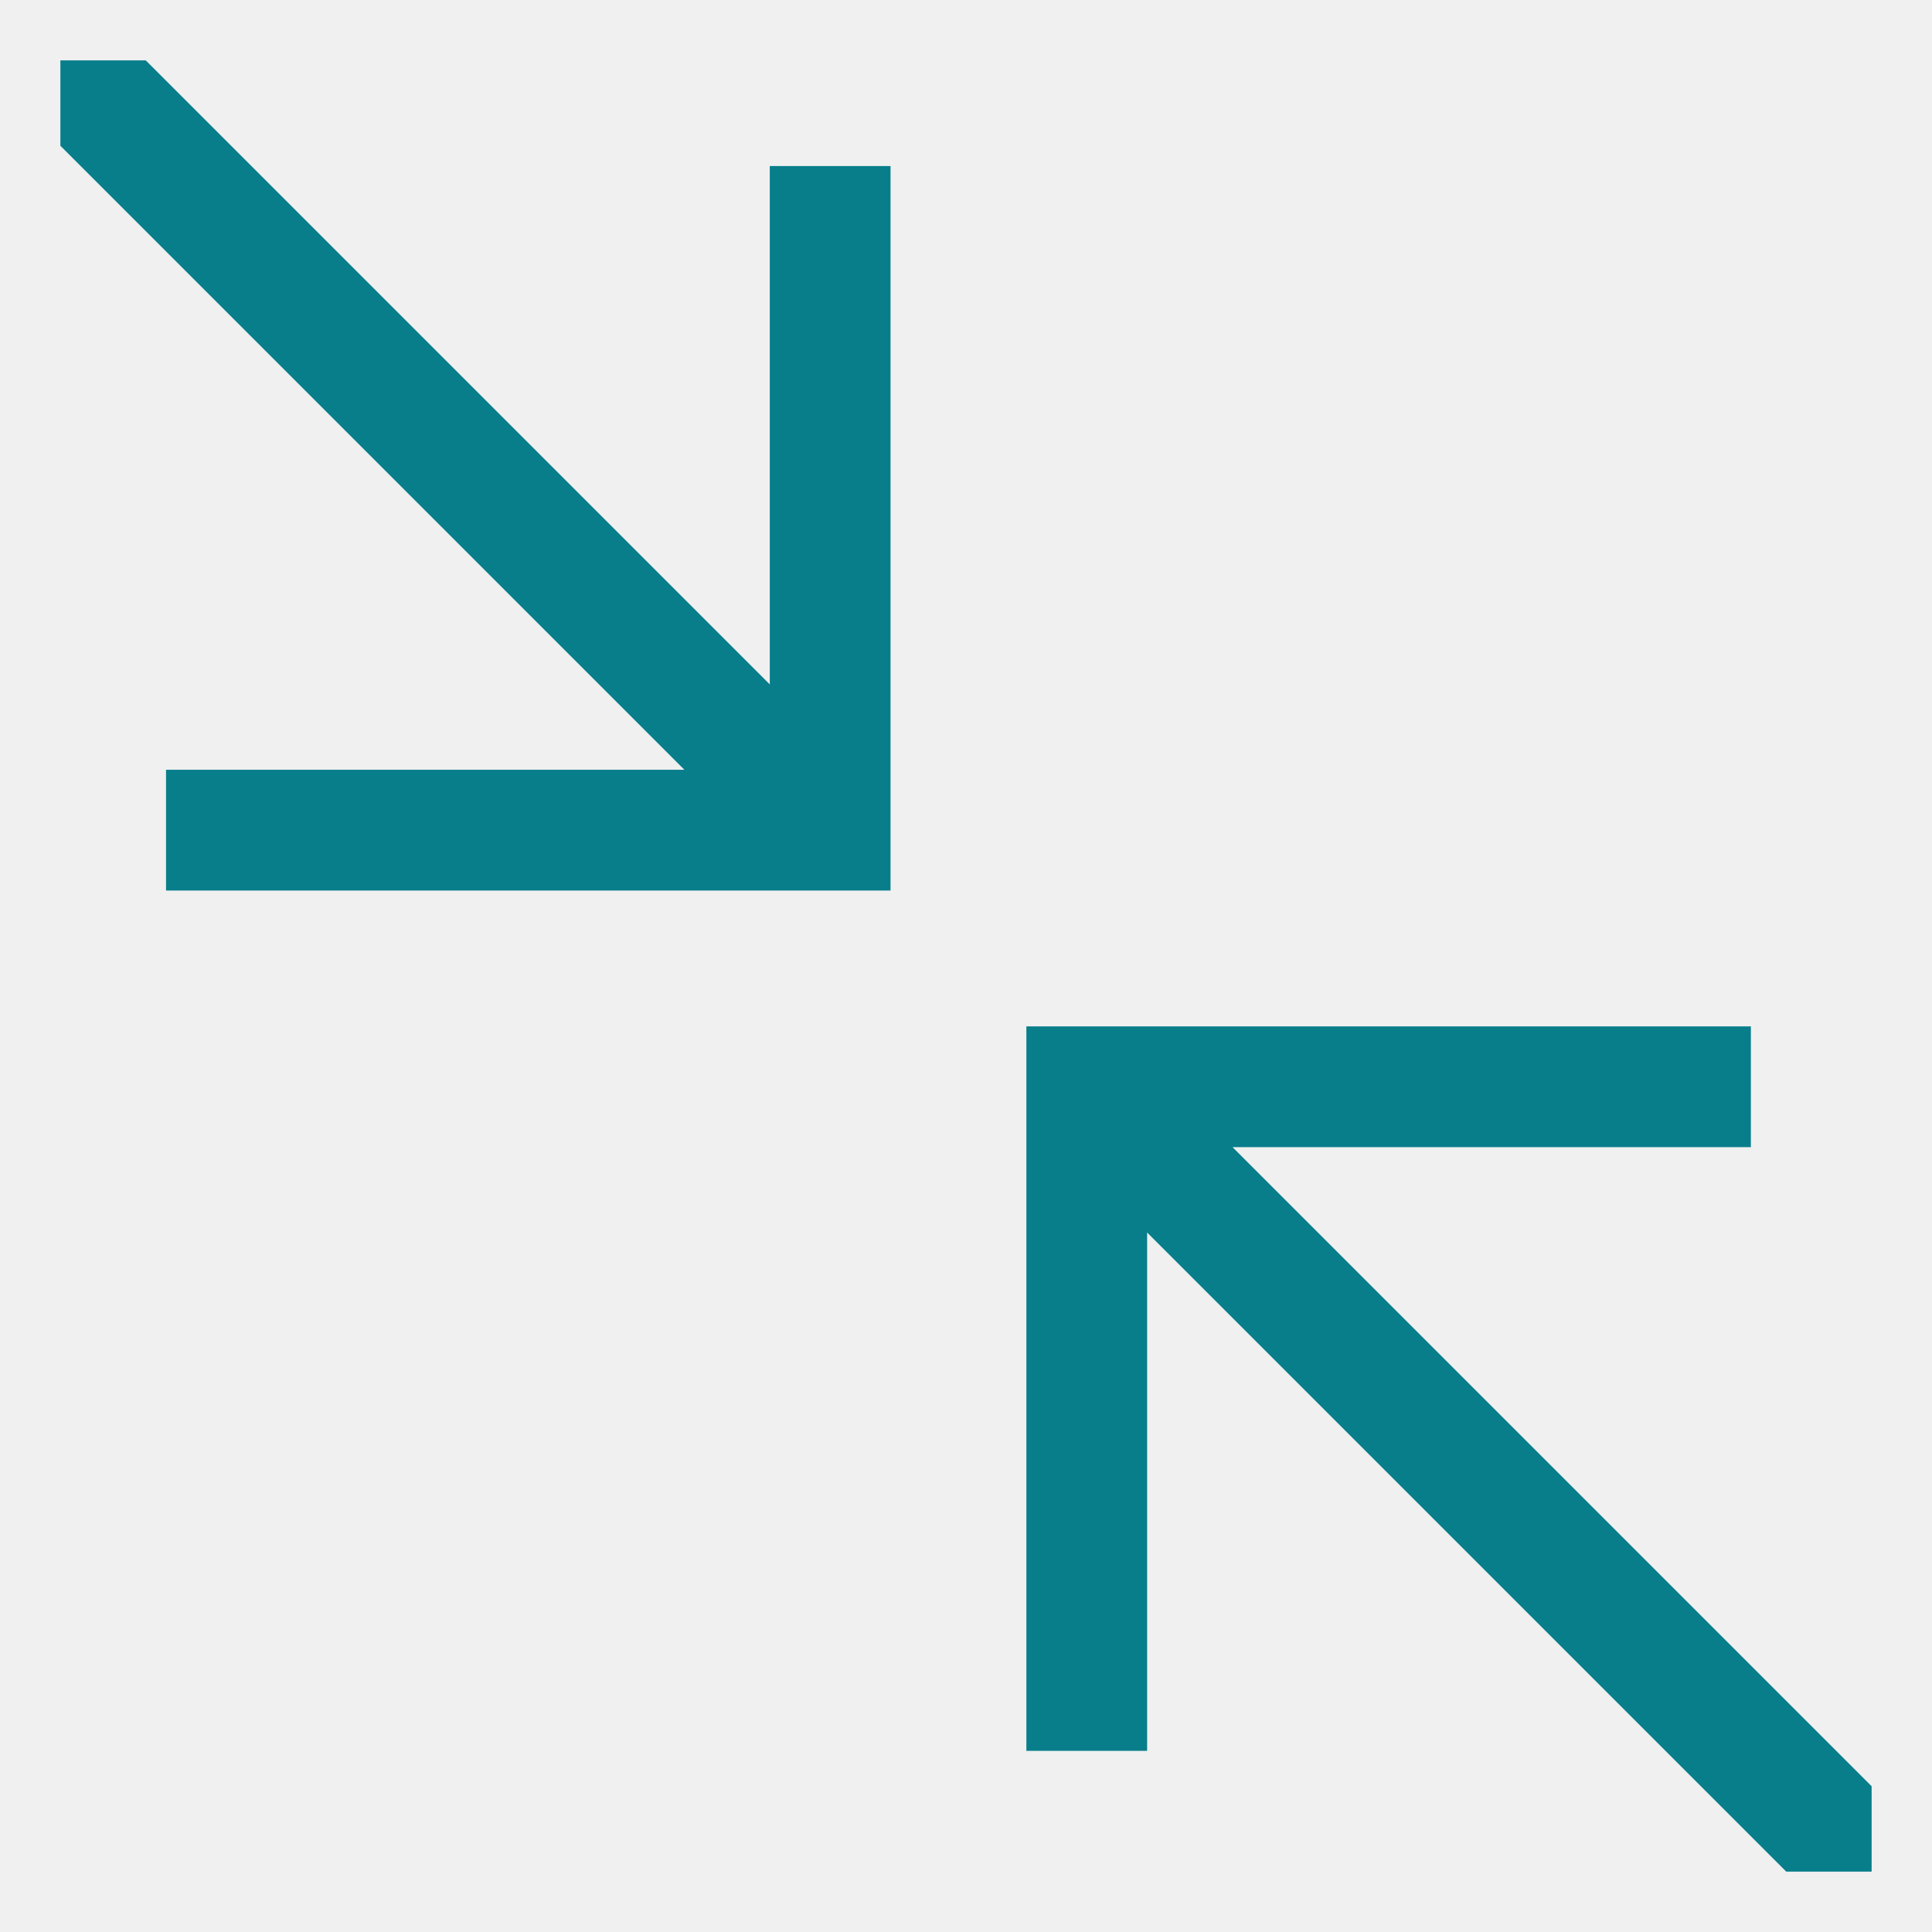
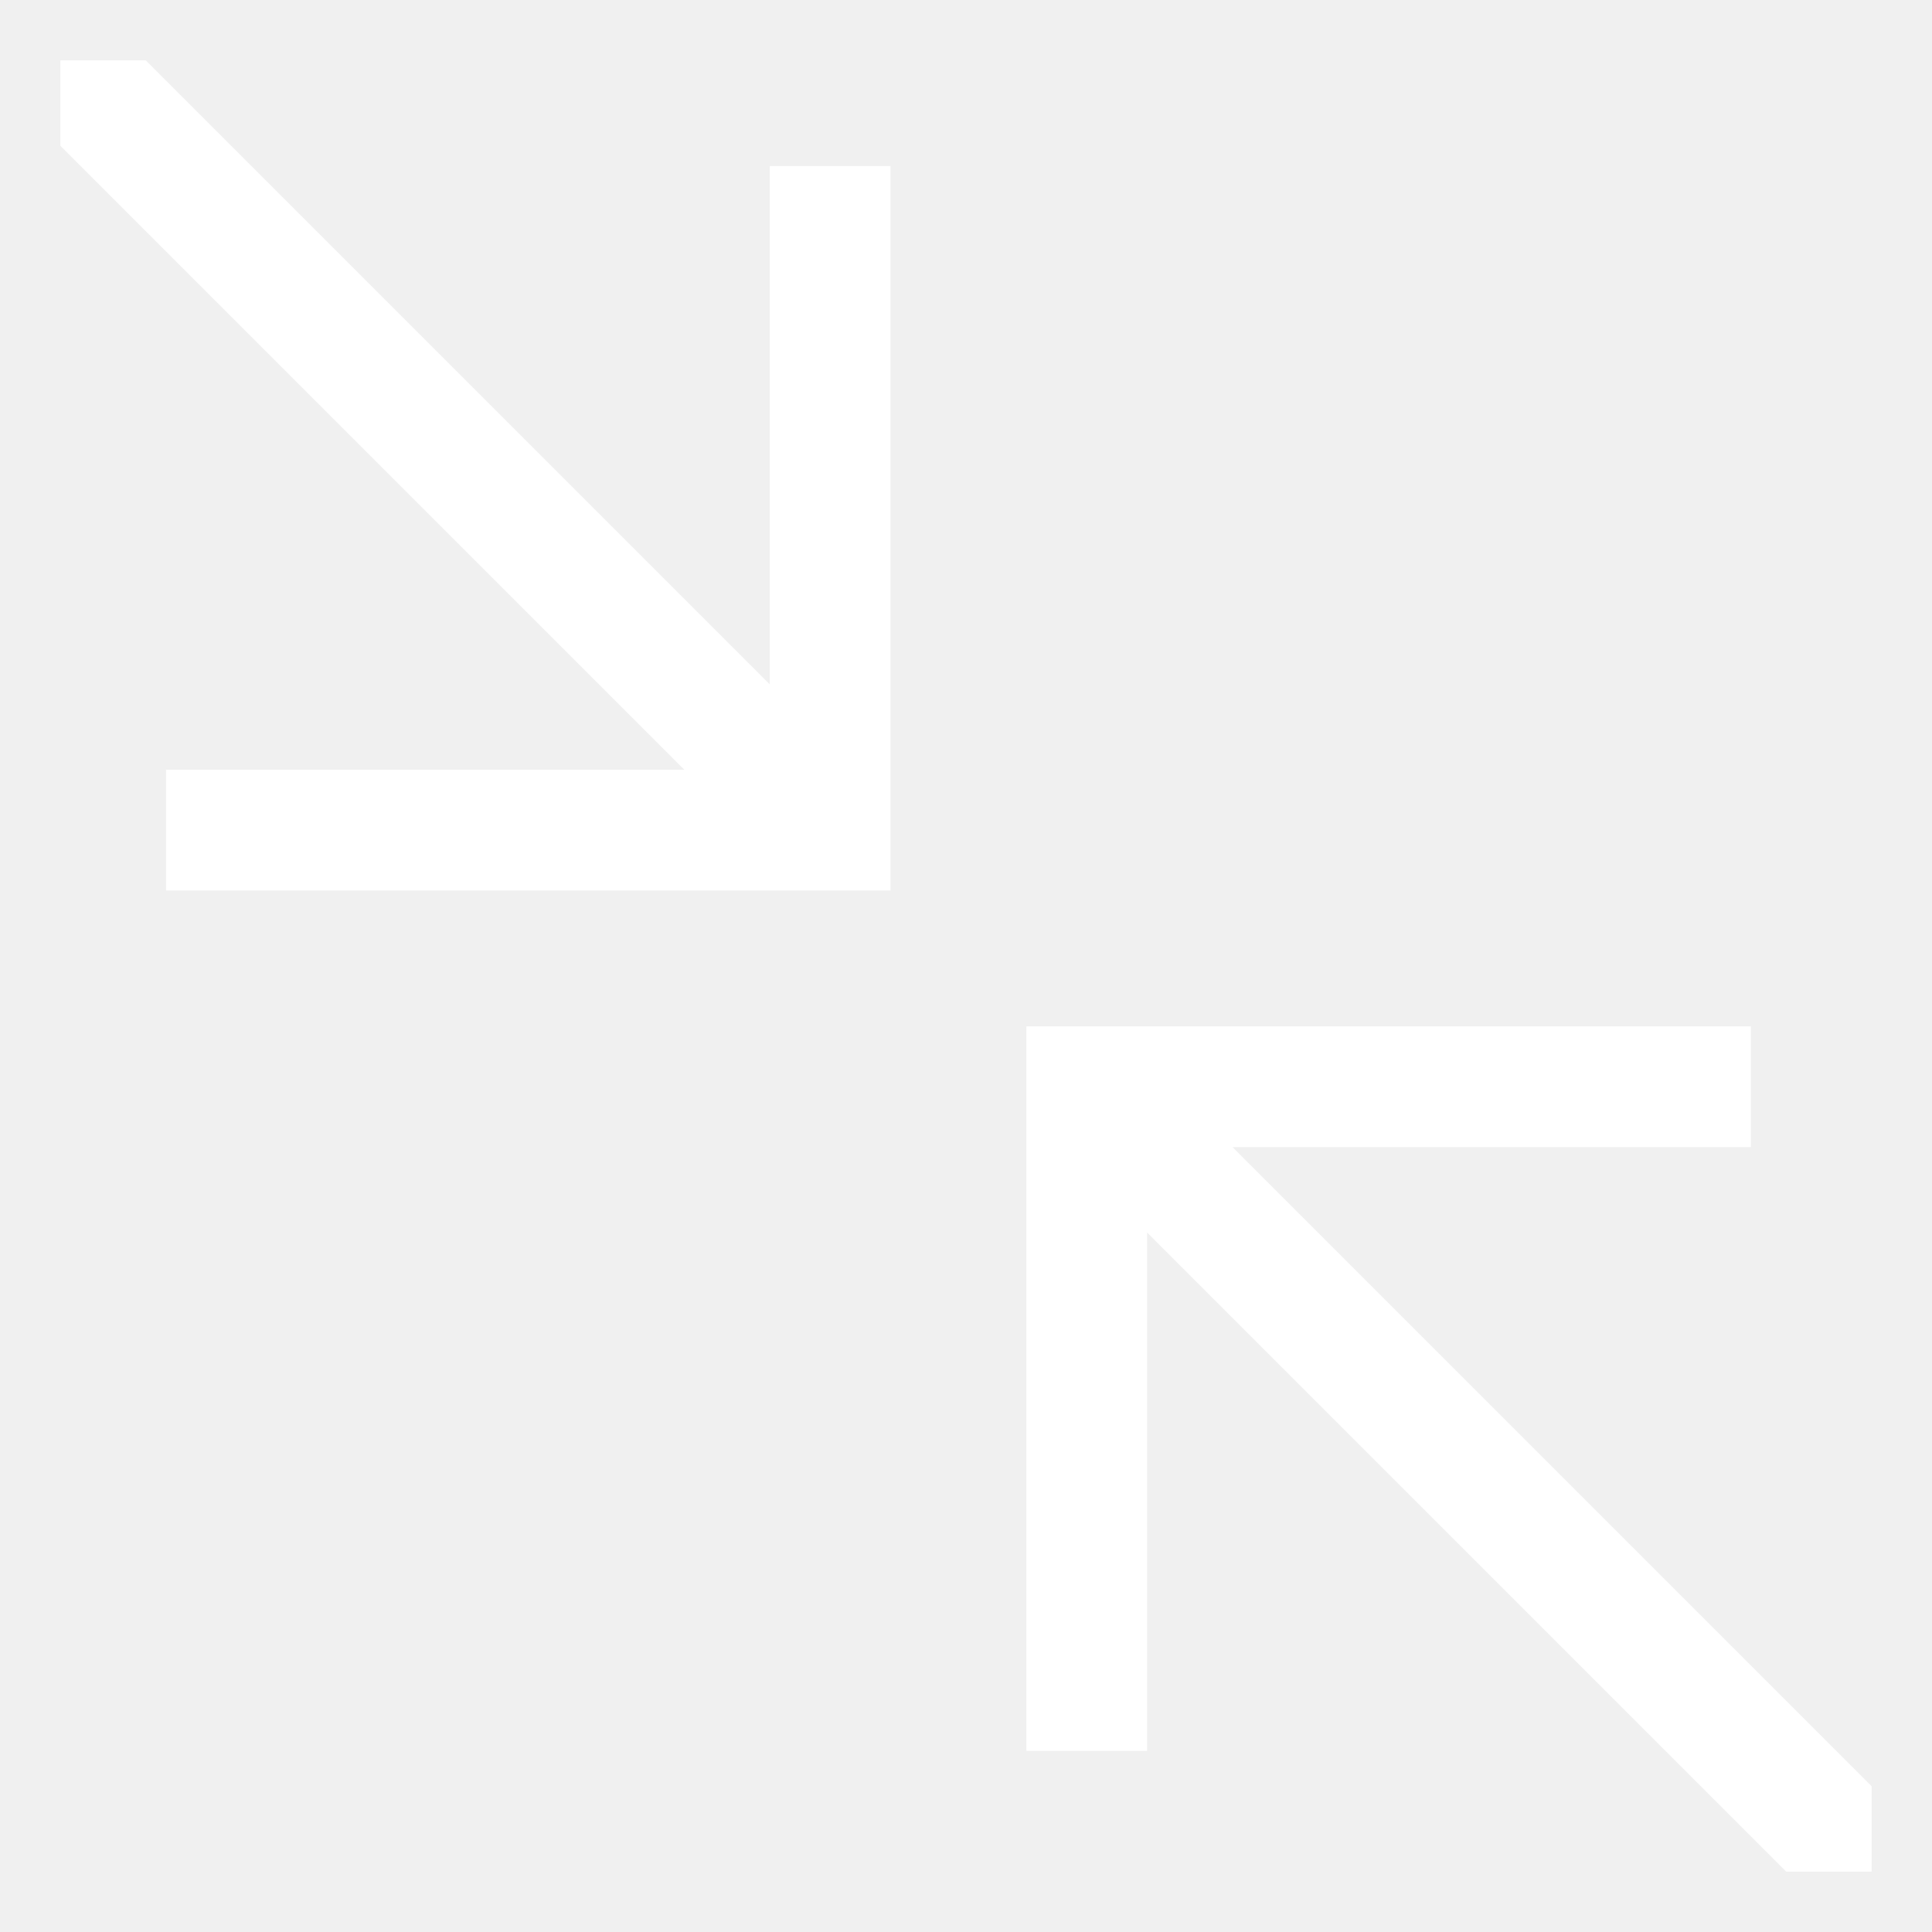
<svg xmlns="http://www.w3.org/2000/svg" width="16" height="16" viewBox="0 0 16 16" fill="none">
-   <path d="M6.375 5.668L1.207 0.5H0.5V1.207L5.668 6.375H1.375V7.375H7.375V1.375H6.375V5.668ZM10.207 9.5H14.5V8.5H8.5V14.5H9.5V10.207L14.793 15.5H15.5V14.793L10.207 9.5Z" fill="#087E8B" />
+   <path d="M6.375 5.668L1.207 0.5H0.5V1.207L5.668 6.375H1.375V7.375H7.375V1.375H6.375V5.668ZM10.207 9.5H14.5V8.5H8.5V14.5H9.5V10.207L14.793 15.5H15.5V14.793L10.207 9.5Z" fill="#ffffff" />
</svg>
